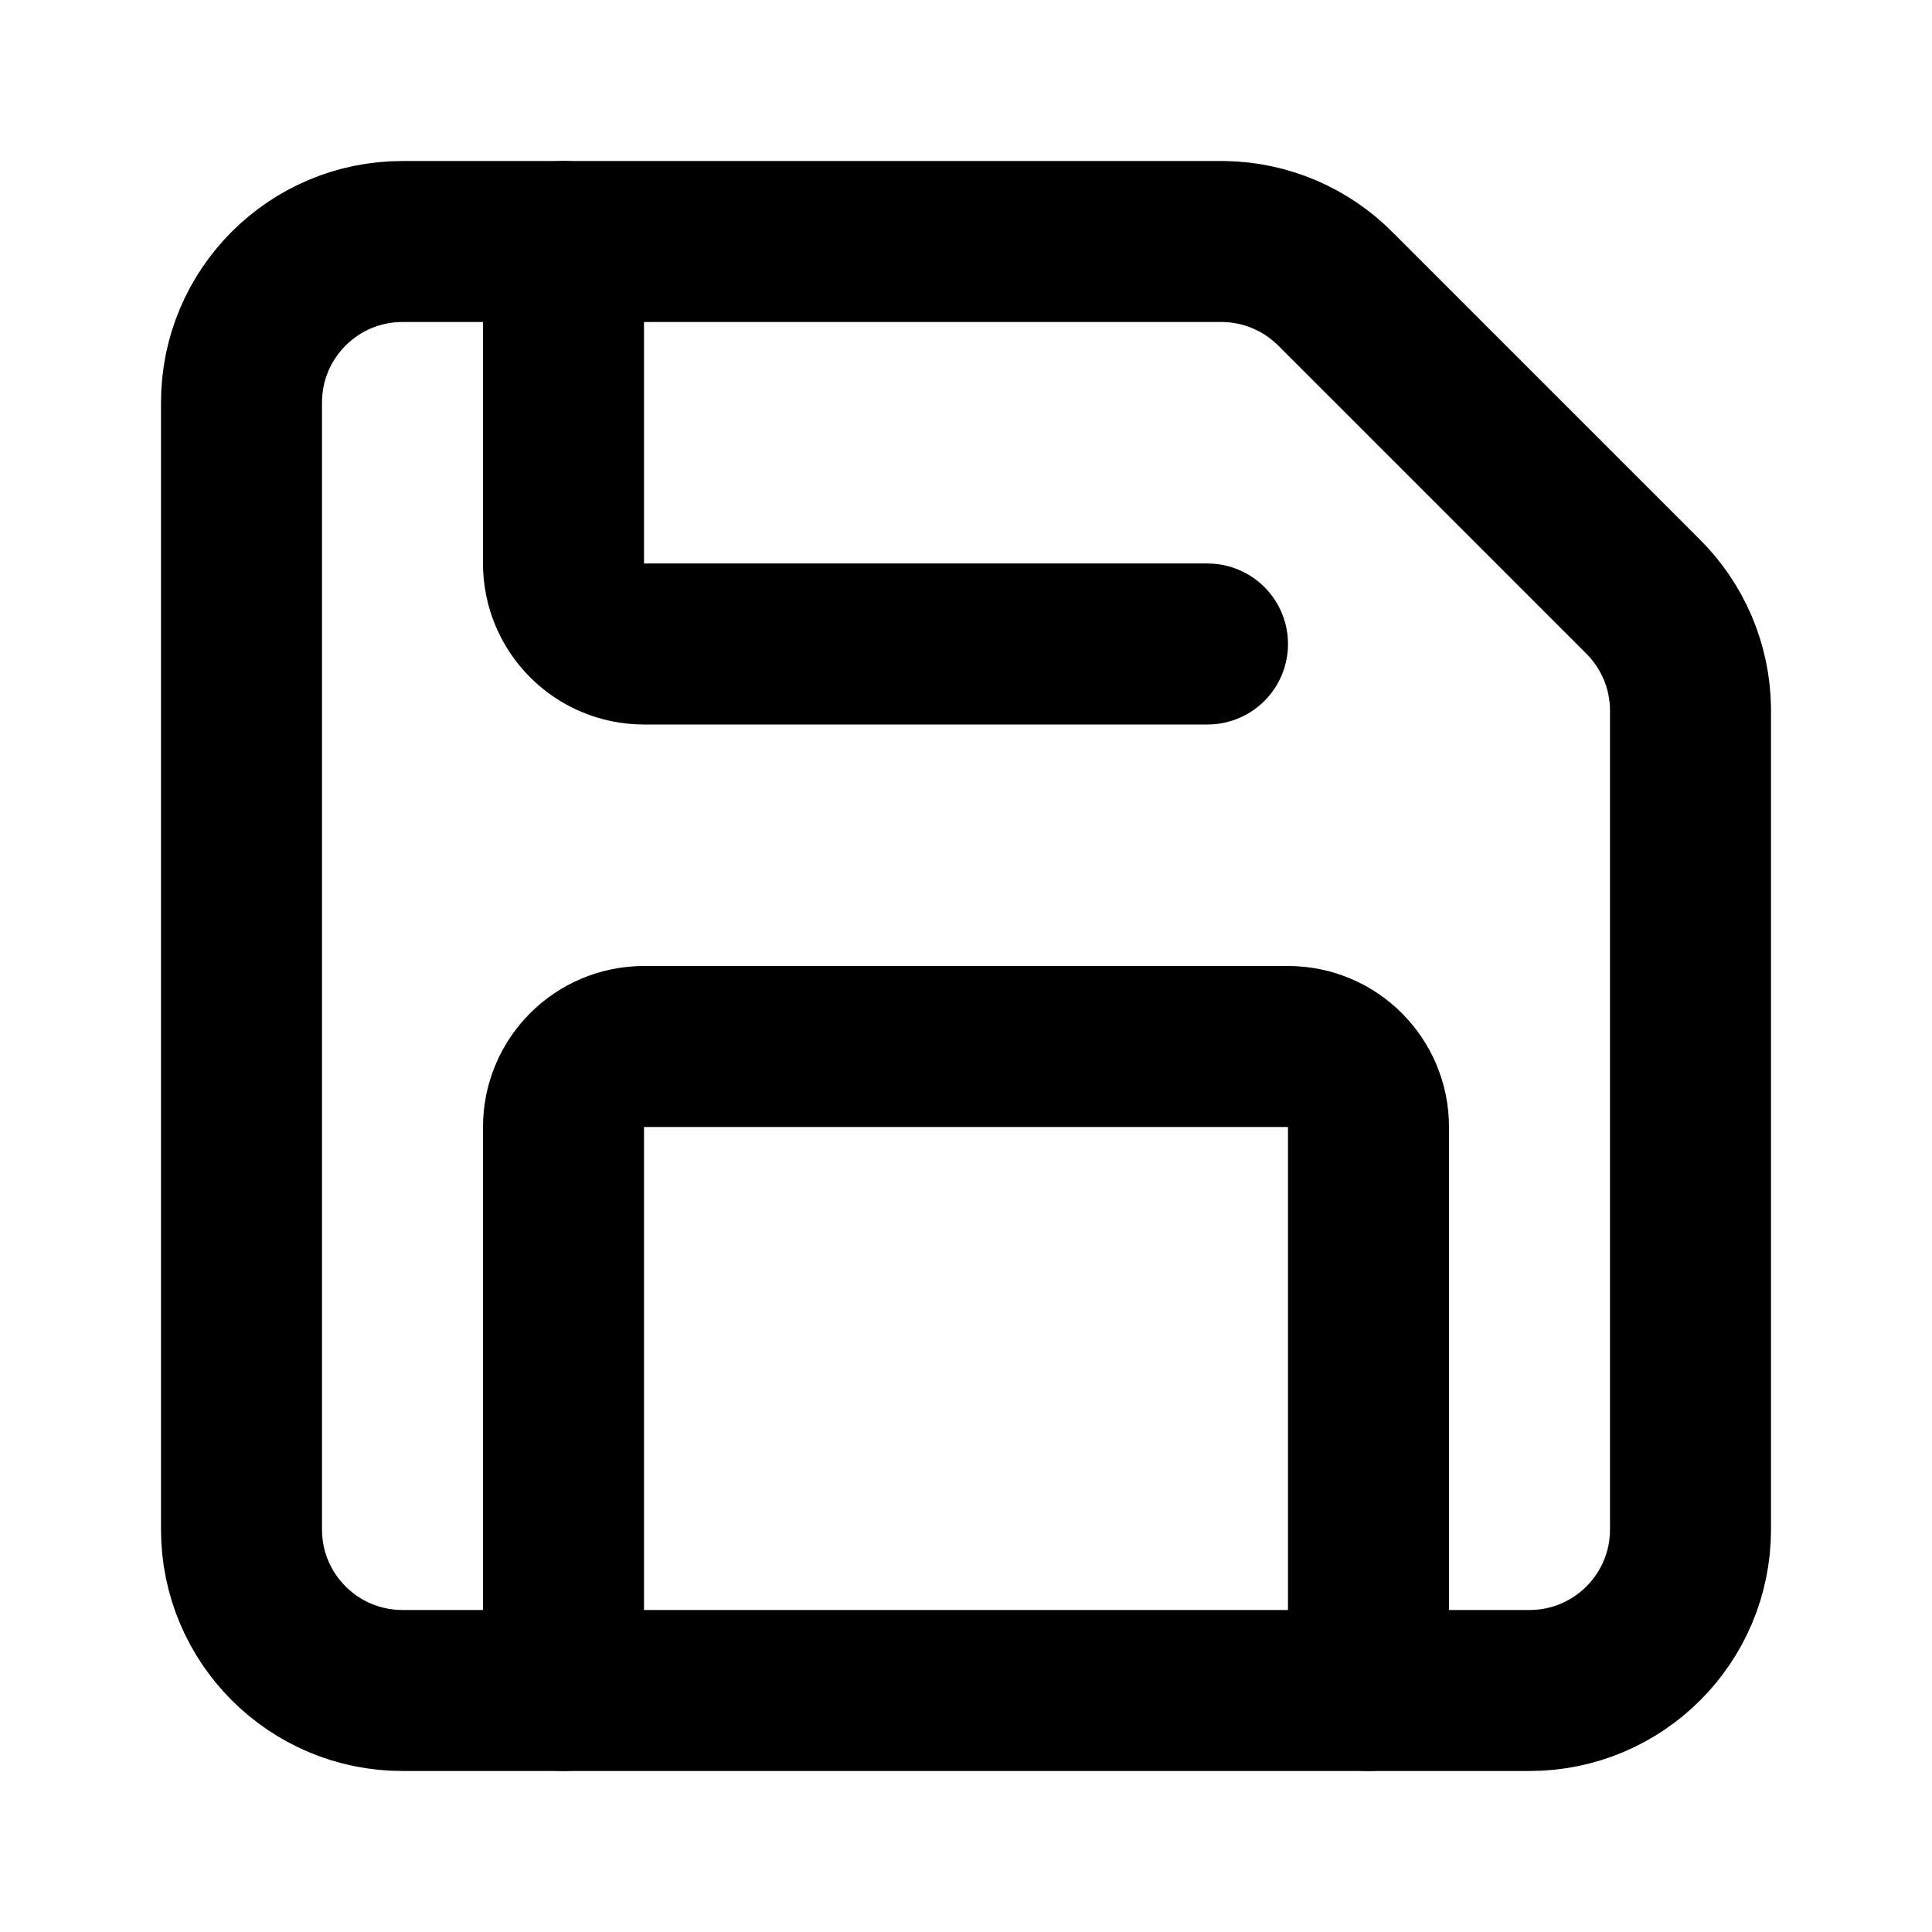
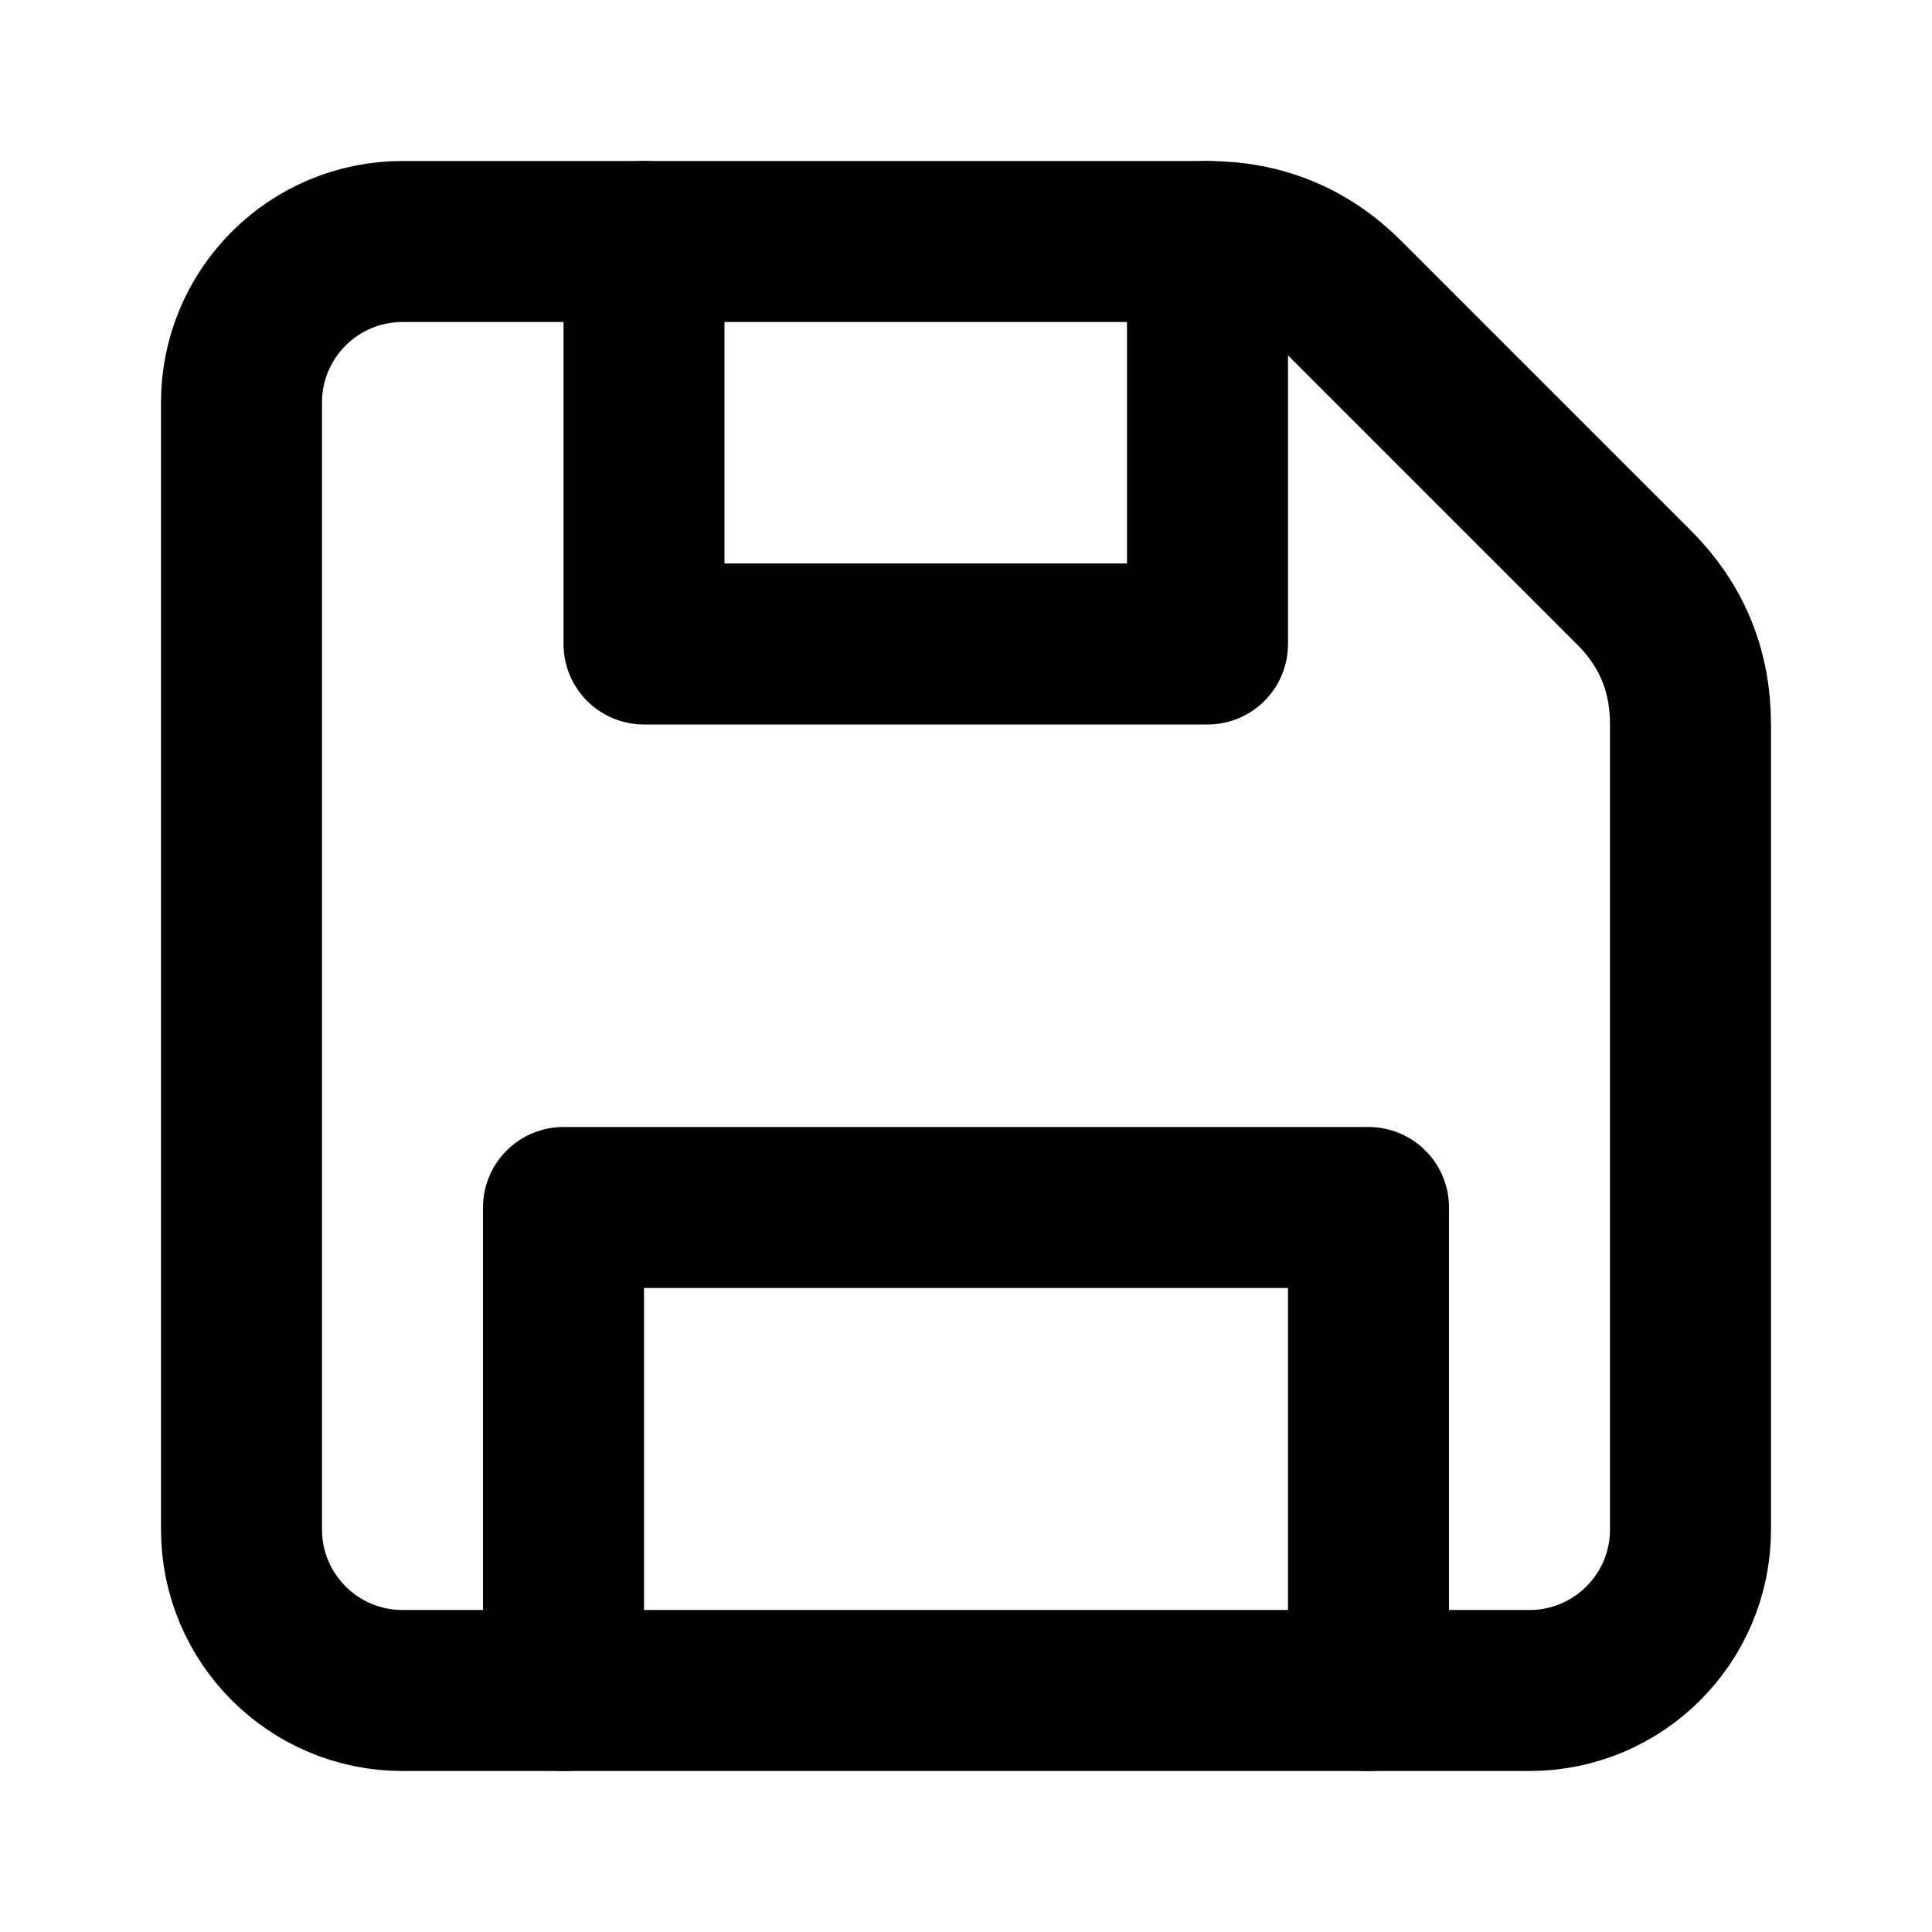
- <svg xmlns="http://www.w3.org/2000/svg" width="24" height="24" viewBox="0 0 24 24" fill="none" stroke="currentColor" stroke-width="2" stroke-linecap="round" stroke-linejoin="round">
-   <path d="M15.2 3a2 2 0 0 1 1.4.6l3.8 3.8a2 2 0 0 1 .6 1.4V19a2 2 0 0 1-2 2H5a2 2 0 0 1-2-2V5a2 2 0 0 1 2-2z" />
-   <path d="M17 21v-7a1 1 0 0 0-1-1H8a1 1 0 0 0-1 1v7" />
-   <path d="M7 3v4a1 1 0 0 0 1 1h7" />
+ <svg xmlns="http://www.w3.org/2000/svg" width="24" height="24" viewBox="0 0 24 24" fill="none" stroke="#000" stroke-width="2" stroke-linecap="round" stroke-linejoin="round">
+   <path d="M5 3h10Q16 3 16.7 3.7l3.6 3.6Q21 8 21 9v10a2 2 0 0 1-2 2H5a2 2 0 0 1-2-2V5a2 2 0 0 1 2-2z" />
+   <path d="M8 3v5h7V3" />
+   <path d="M7 21v-6h10v6" />
</svg>
